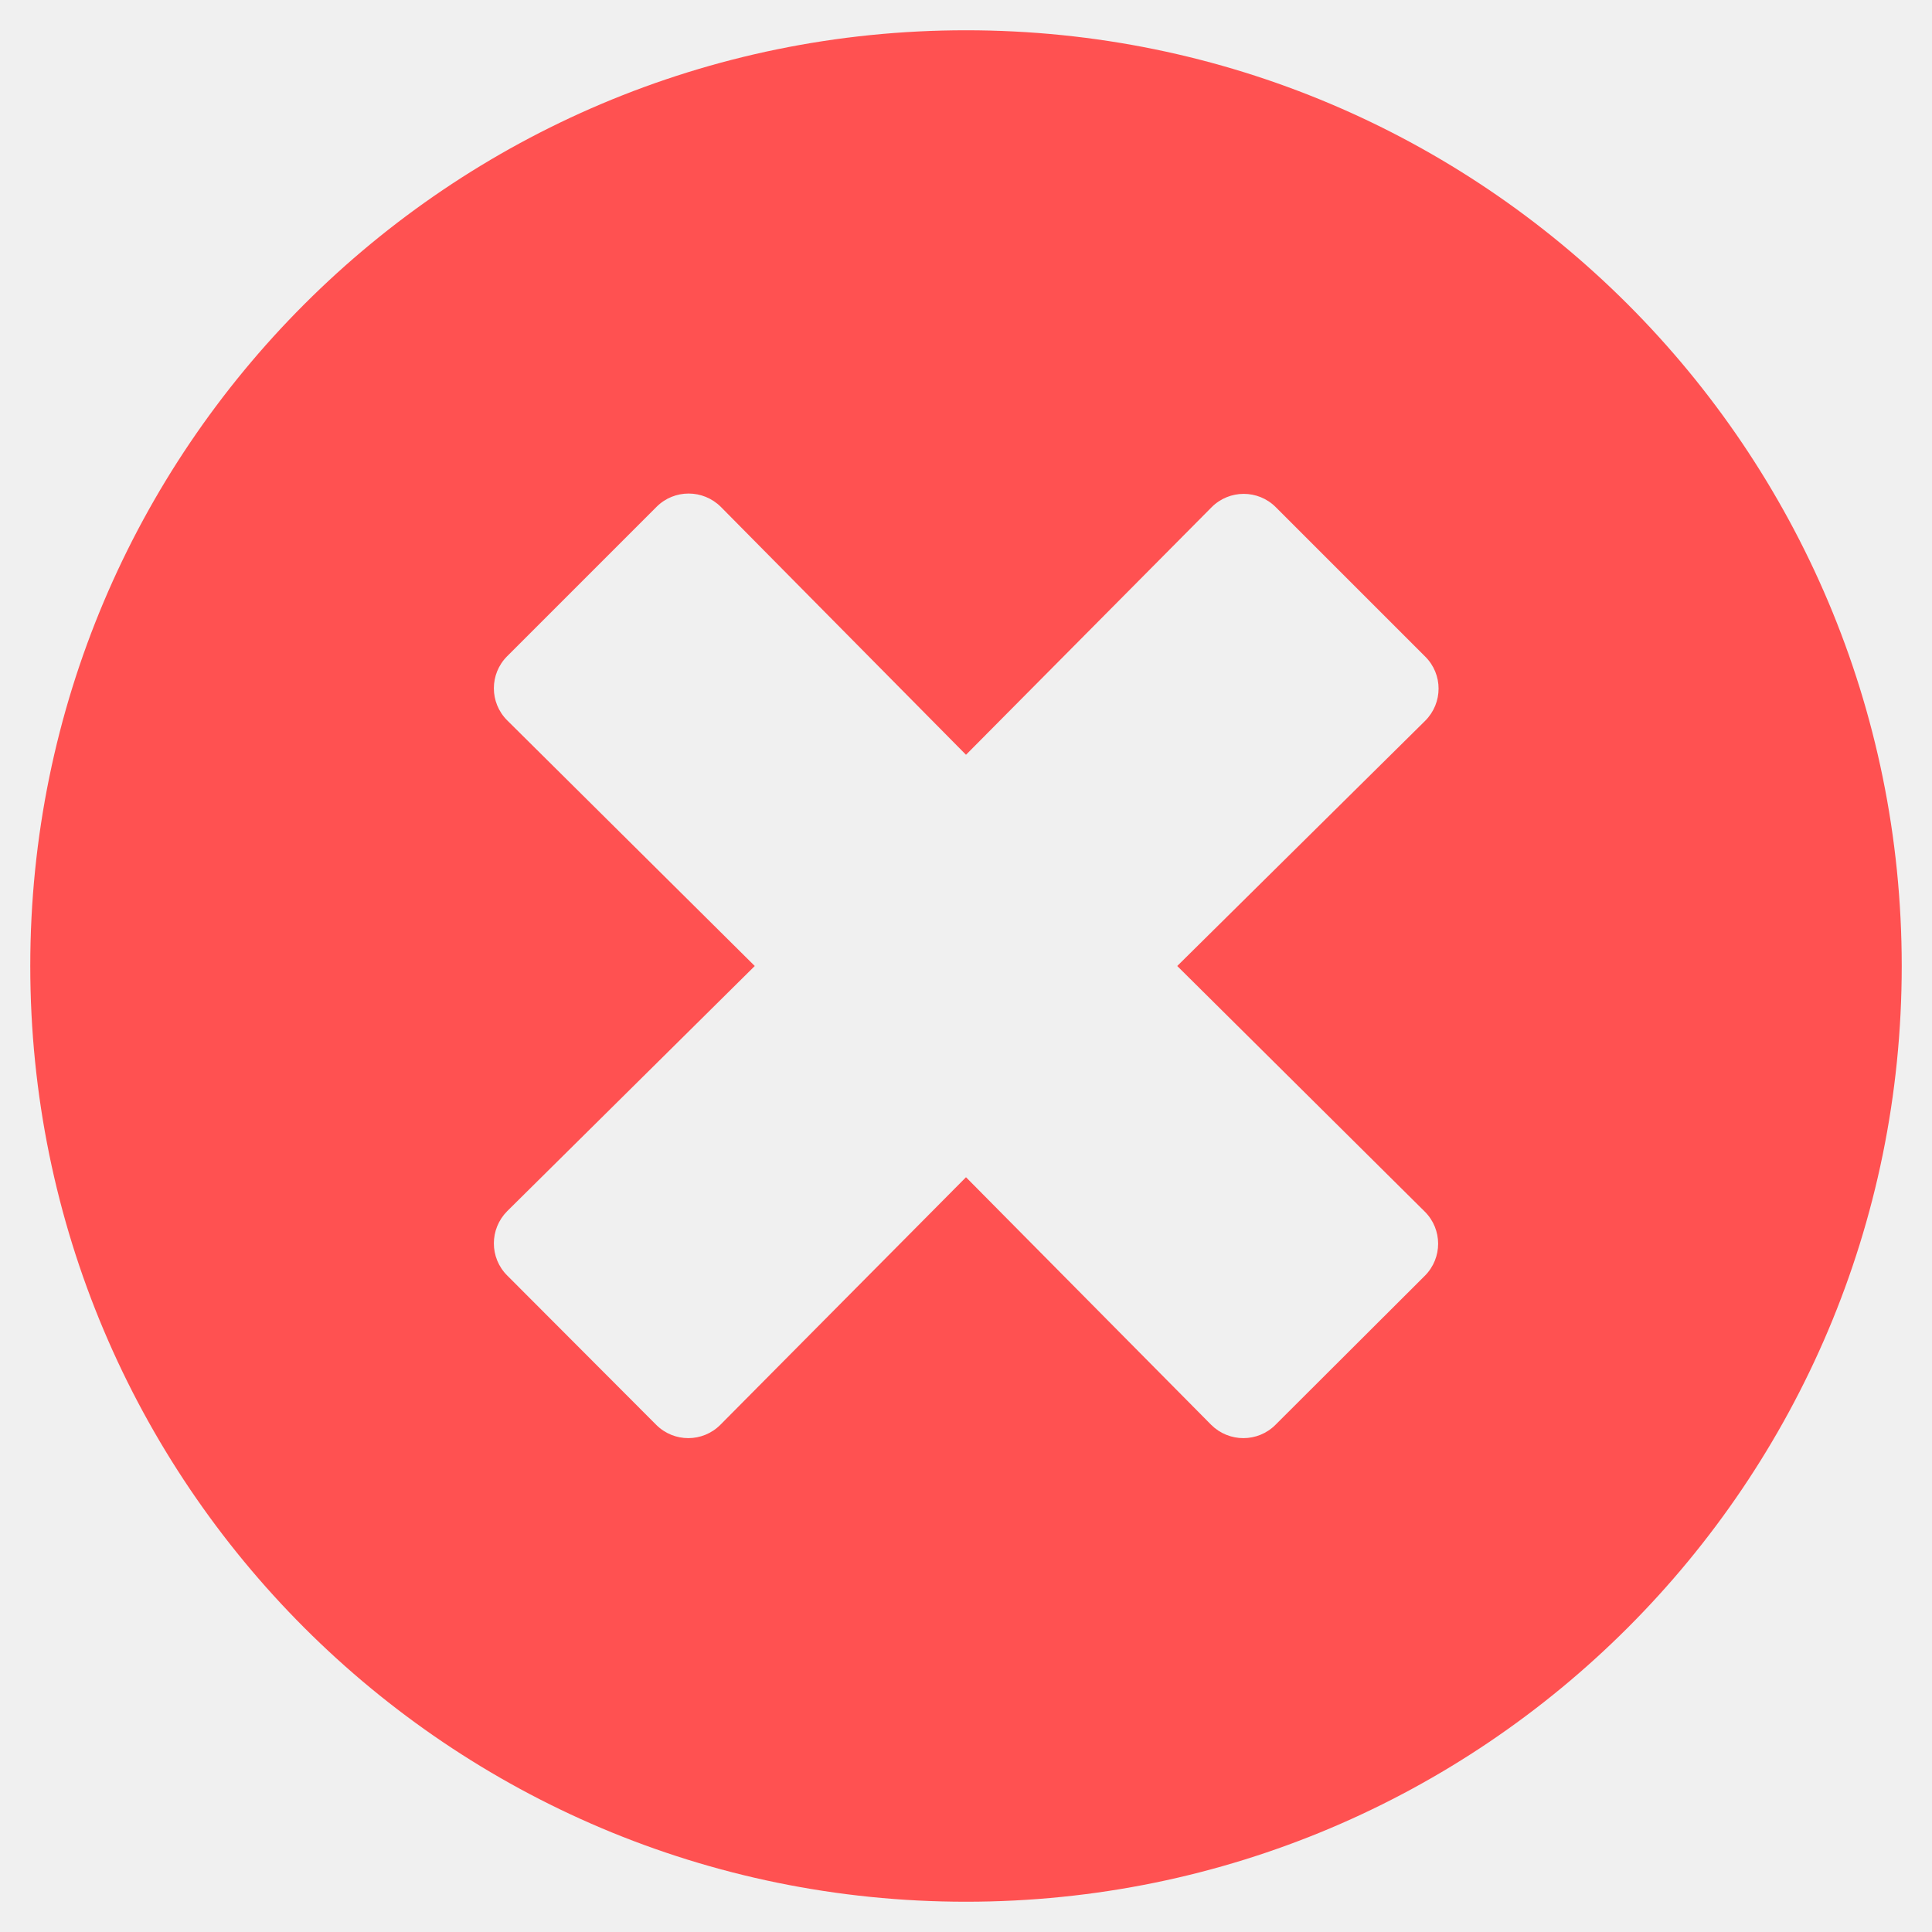
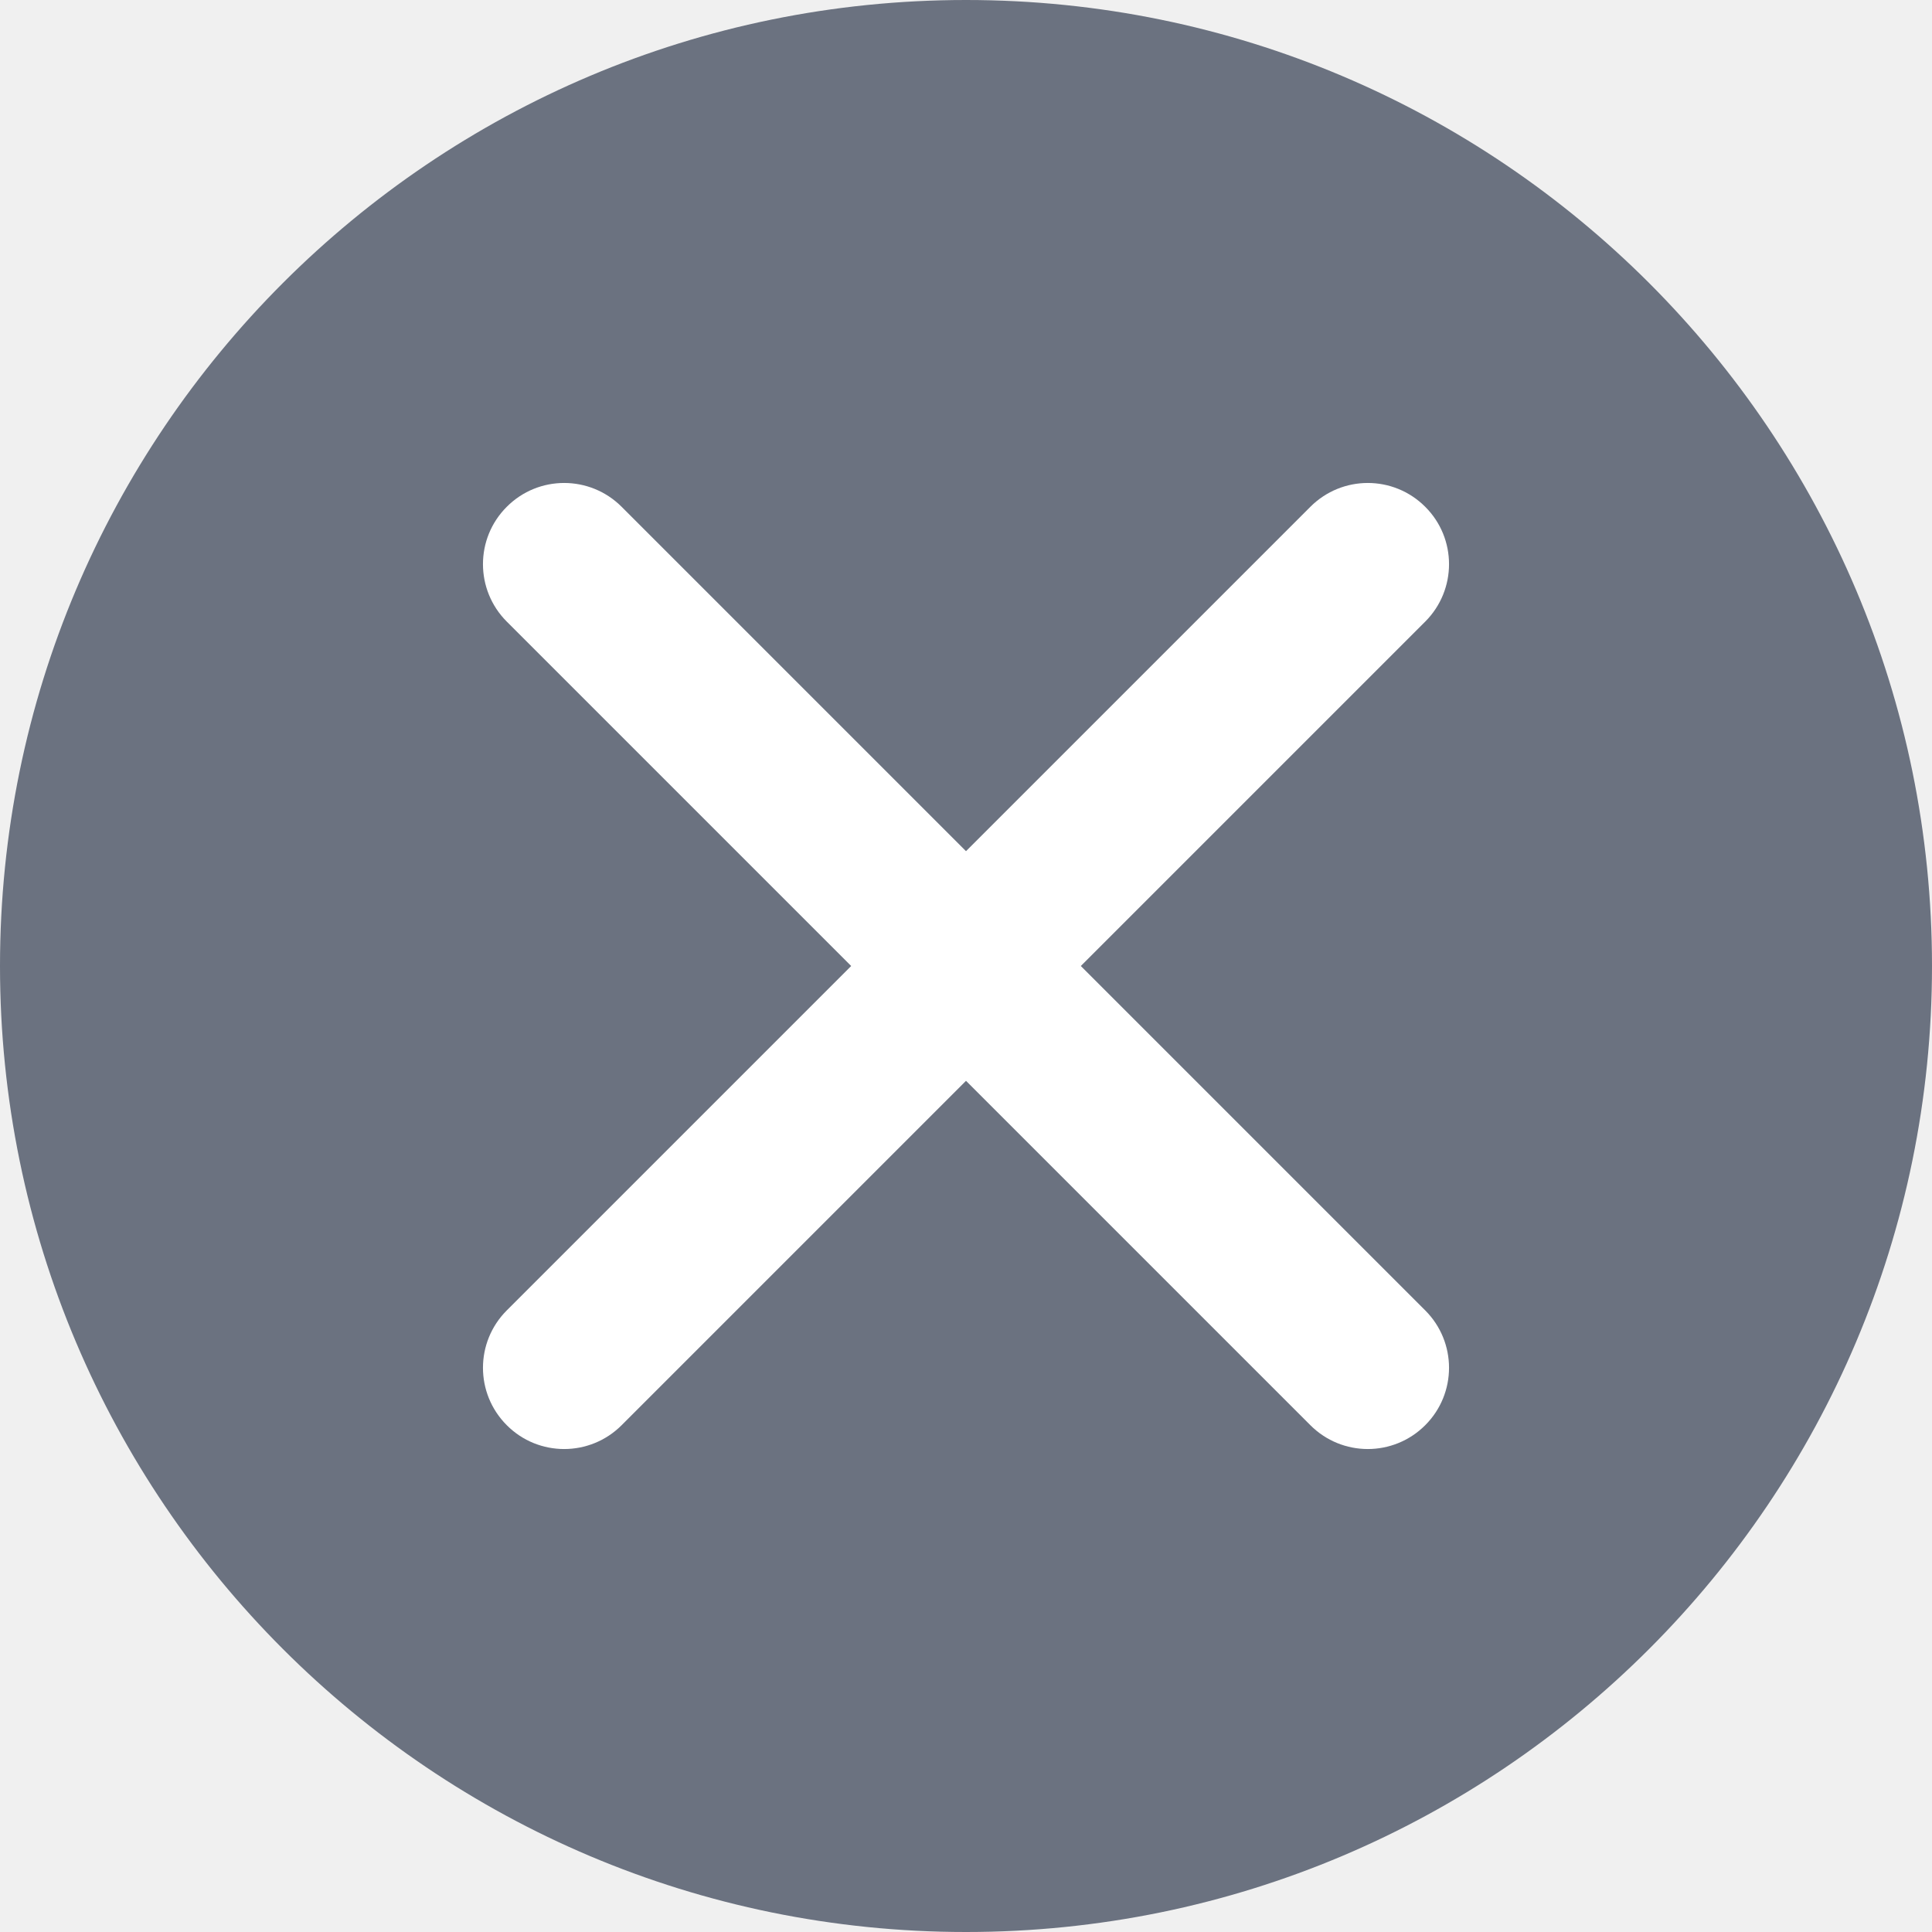
- <svg xmlns="http://www.w3.org/2000/svg" width="12" height="12" viewBox="0 0 12 12" fill="none">
-   <path d="M6 0.188C2.789 0.188 0.188 2.789 0.188 6C0.188 9.211 2.789 11.812 6 11.812C9.211 11.812 11.812 9.211 11.812 6C11.812 2.789 9.211 0.188 6 0.188ZM8.85 7.526C8.96 7.636 8.96 7.814 8.85 7.924L7.922 8.85C7.812 8.96 7.634 8.96 7.523 8.85L6 7.312L4.474 8.85C4.364 8.96 4.186 8.96 4.076 8.85L3.15 7.922C3.04 7.812 3.04 7.634 3.15 7.523L4.688 6L3.15 4.474C3.04 4.364 3.04 4.186 3.15 4.076L4.078 3.148C4.188 3.038 4.366 3.038 4.477 3.148L6 4.688L7.526 3.15C7.636 3.04 7.814 3.04 7.924 3.15L8.852 4.078C8.963 4.188 8.963 4.366 8.852 4.477L7.312 6L8.85 7.526Z" fill="#FF5151" />
+ <svg xmlns="http://www.w3.org/2000/svg" width="16" height="16" viewBox="0 0 16 16" fill="none">
+   <path d="M16 8C16 12.418 12.418 16 8 16C3.582 16 0 12.418 0 8C0 3.582 3.582 0 8 0C12.418 0 16 3.582 16 8Z" fill="#6B7280" />
+   <path d="M7.049 8L4.197 5.148C3.934 4.885 3.934 4.459 4.197 4.197C4.459 3.934 4.885 3.934 5.148 4.197L8 7.049L10.852 4.197C11.115 3.934 11.54 3.934 11.803 4.197C12.066 4.459 12.066 4.885 11.803 5.148L8.951 8L11.803 10.852C12.066 11.115 12.066 11.54 11.803 11.803C11.54 12.066 11.115 12.066 10.852 11.803L8 8.951L5.148 11.803C4.885 12.066 4.459 12.066 4.197 11.803C3.934 11.54 3.934 11.115 4.197 10.852L7.049 8Z" fill="white" />
</svg>
